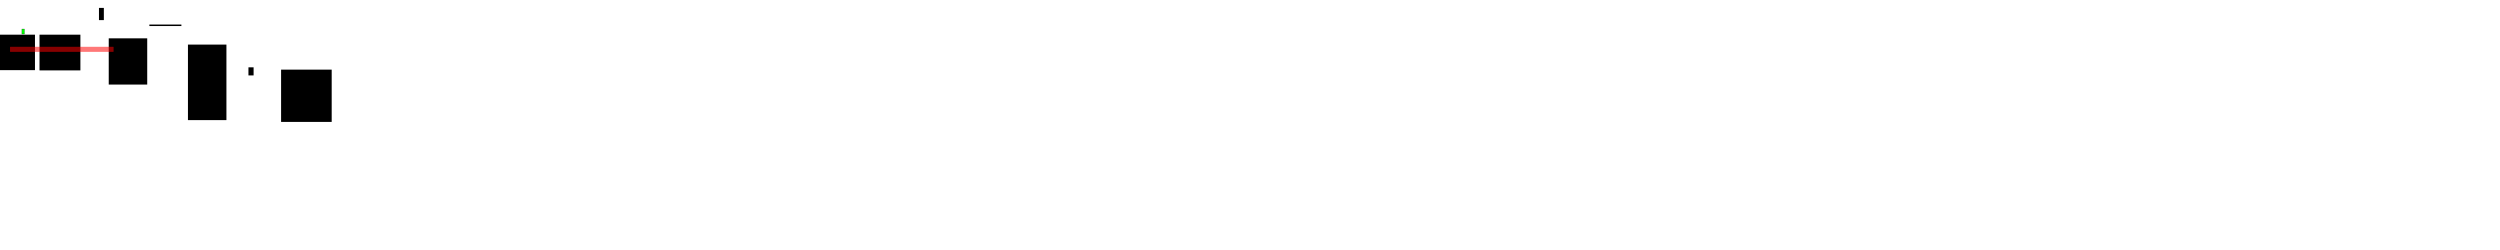
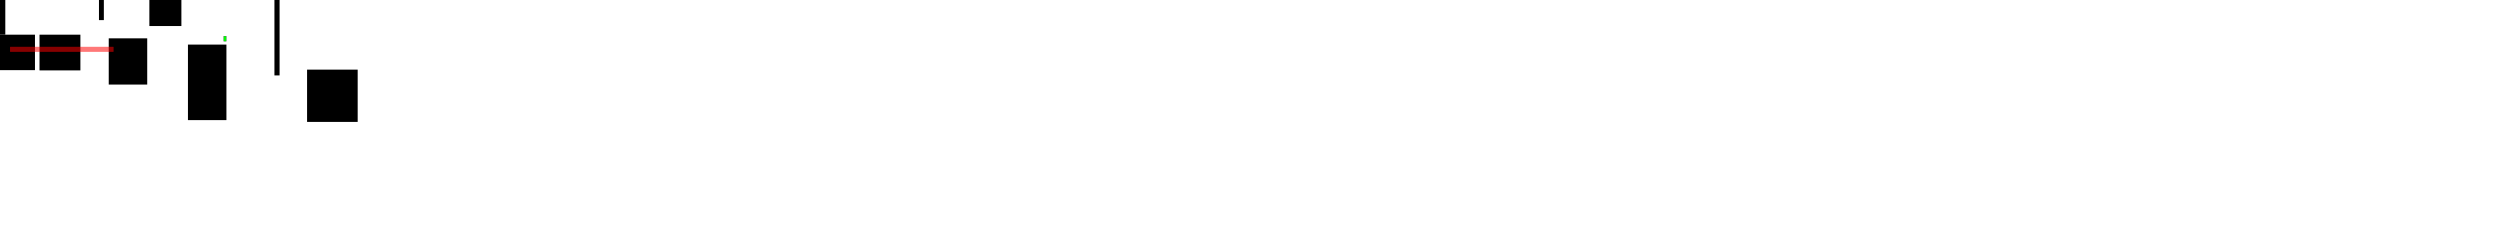
<svg xmlns="http://www.w3.org/2000/svg" id="SVGRoot" version="1.1" viewBox="0 0 1000 100" height="100" width="1000">
  <defs id="defs833" />
  <g id="layer1">
    <rect style="fill:#000000;fill-opacity:1;stroke:none;stroke-width:0.265;stroke-opacity:1" id="rect1429" width="16.351" height="14.285" x="15.807" y="13.872" ry="0" />
-     <rect style="fill:#000000;fill-opacity:1;stroke:none;stroke-width:0.165;stroke-opacity:1" id="rect1431" width="1.952" height="4.88" x="39.588" y="3.162" ry="0" />
+     <rect style="fill:#000000;fill-opacity:1;stroke:none;stroke-width:0.277;stroke-opacity:1" id="rect1431" width="1.952" height="13.782" x="39.588" y="-5.74" ry="0" />
    <rect style="fill:#000000;fill-opacity:1;stroke:none;stroke-width:0;stroke-miterlimit:4;stroke-dasharray:none;stroke-opacity:1;paint-order:fill markers stroke" id="rect1433" width="15.392" height="18.489" x="43.496" y="15.336" ry="0" />
-     <rect ry="0" y="13.872" x="-5.806" height="14.184" width="19.794" id="rect1429-3" style="fill:#000000;fill-opacity:1;stroke:none;stroke-width:0.391;stroke-miterlimit:4;stroke-dasharray:none;stroke-opacity:1" />
-     <rect style="fill:#000000;fill-opacity:1;stroke:none;stroke-width:0.147;stroke-opacity:1" id="overhang-rect" width="12.809" height="0.595" x="59.747" y="9.818" ry="0" />
-     <rect style="fill:#000000;fill-opacity:1;stroke:none;stroke-width:0;stroke-miterlimit:4;stroke-dasharray:none;stroke-opacity:1;paint-order:fill markers stroke" id="rect1433-6" width="15.392" height="30.207" x="75.179" y="17.836" ry="0" />
-     <rect style="fill:#000000;fill-opacity:1;stroke:none;stroke-width:0;stroke-miterlimit:4;stroke-dasharray:none;stroke-opacity:1;paint-order:fill markers stroke" id="rect1433-6-5" width="2.058" height="3.236" x="99.38" y="26.932" ry="0" />
-     <rect style="fill:#000000;fill-opacity:1;stroke:none;stroke-width:0;stroke-miterlimit:4;stroke-dasharray:none;stroke-opacity:1;paint-order:fill markers stroke" id="rect1433-6-5-3" width="20.241" height="20.913" x="112.436" y="27.853" ry="0" />
+     <rect ry="0" y="13.872" x="-11.805" height="14.184" width="25.793" id="rect1429-3" style="fill:#000000;fill-opacity:1;stroke:none;stroke-width:0.446;stroke-miterlimit:4;stroke-dasharray:none;stroke-opacity:1" />
+     <rect style="fill:#000000;fill-opacity:1;stroke:none;stroke-width:0.882;stroke-opacity:1" id="overhang-rect" width="12.809" height="21.337" x="59.747" y="-10.923" ry="0" />
+     <rect style="fill:#000000;fill-opacity:1;stroke:none;stroke-width:0;stroke-miterlimit:4;stroke-dasharray:none;stroke-opacity:1;paint-order:fill markers stroke" id="platformrect" width="15.392" height="30.207" x="75.179" y="17.836" ry="0" />
+     <rect style="fill:#000000;fill-opacity:1;stroke:none;stroke-width:0;stroke-miterlimit:4;stroke-dasharray:none;stroke-opacity:1;paint-order:fill markers stroke" id="rect1433-6-5" width="2.058" height="35.93" x="109.773" y="-5.763" ry="0" />
+     <rect style="fill:#000000;fill-opacity:1;stroke:none;stroke-width:0;stroke-miterlimit:4;stroke-dasharray:none;stroke-opacity:1;paint-order:fill markers stroke" id="rect1433-6-5-3" width="20.241" height="20.913" x="122.829" y="27.853" ry="0" />
+     <rect ry="0" y="-0.312" x="-11.805" height="14.184" width="13.927" id="rect1429-3-3" style="fill:#000000;fill-opacity:1;stroke:none;stroke-width:0.328;stroke-miterlimit:4;stroke-dasharray:none;stroke-opacity:1" />
  </g>
  <g id="layer2" style="opacity:0.53">
    <rect style="fill:#ff0000;stroke:none;stroke-width:0.226;stroke-opacity:1" id="rect1438" width="41.427" height="2.018" x="4.008" y="18.72" ry="0.096" />
  </g>
  <g id="layer3">
-     <rect style="opacity:1;fill:#00ff01;fill-opacity:1;stroke:#000000;stroke-width:0.091;stroke-linejoin:miter;stroke-miterlimit:4;stroke-dasharray:none;stroke-opacity:1" id="player" width="1" height="2" x="8.768" y="11.61" ry="0" />
+     <rect style="opacity:1;fill:#00ff01;fill-opacity:1;stroke:#000000;stroke-width:0.091;stroke-linejoin:miter;stroke-miterlimit:4;stroke-dasharray:none;stroke-opacity:1" id="player" width="1" height="2" x="89.497" y="14.476" ry="0" />
  </g>
</svg>
